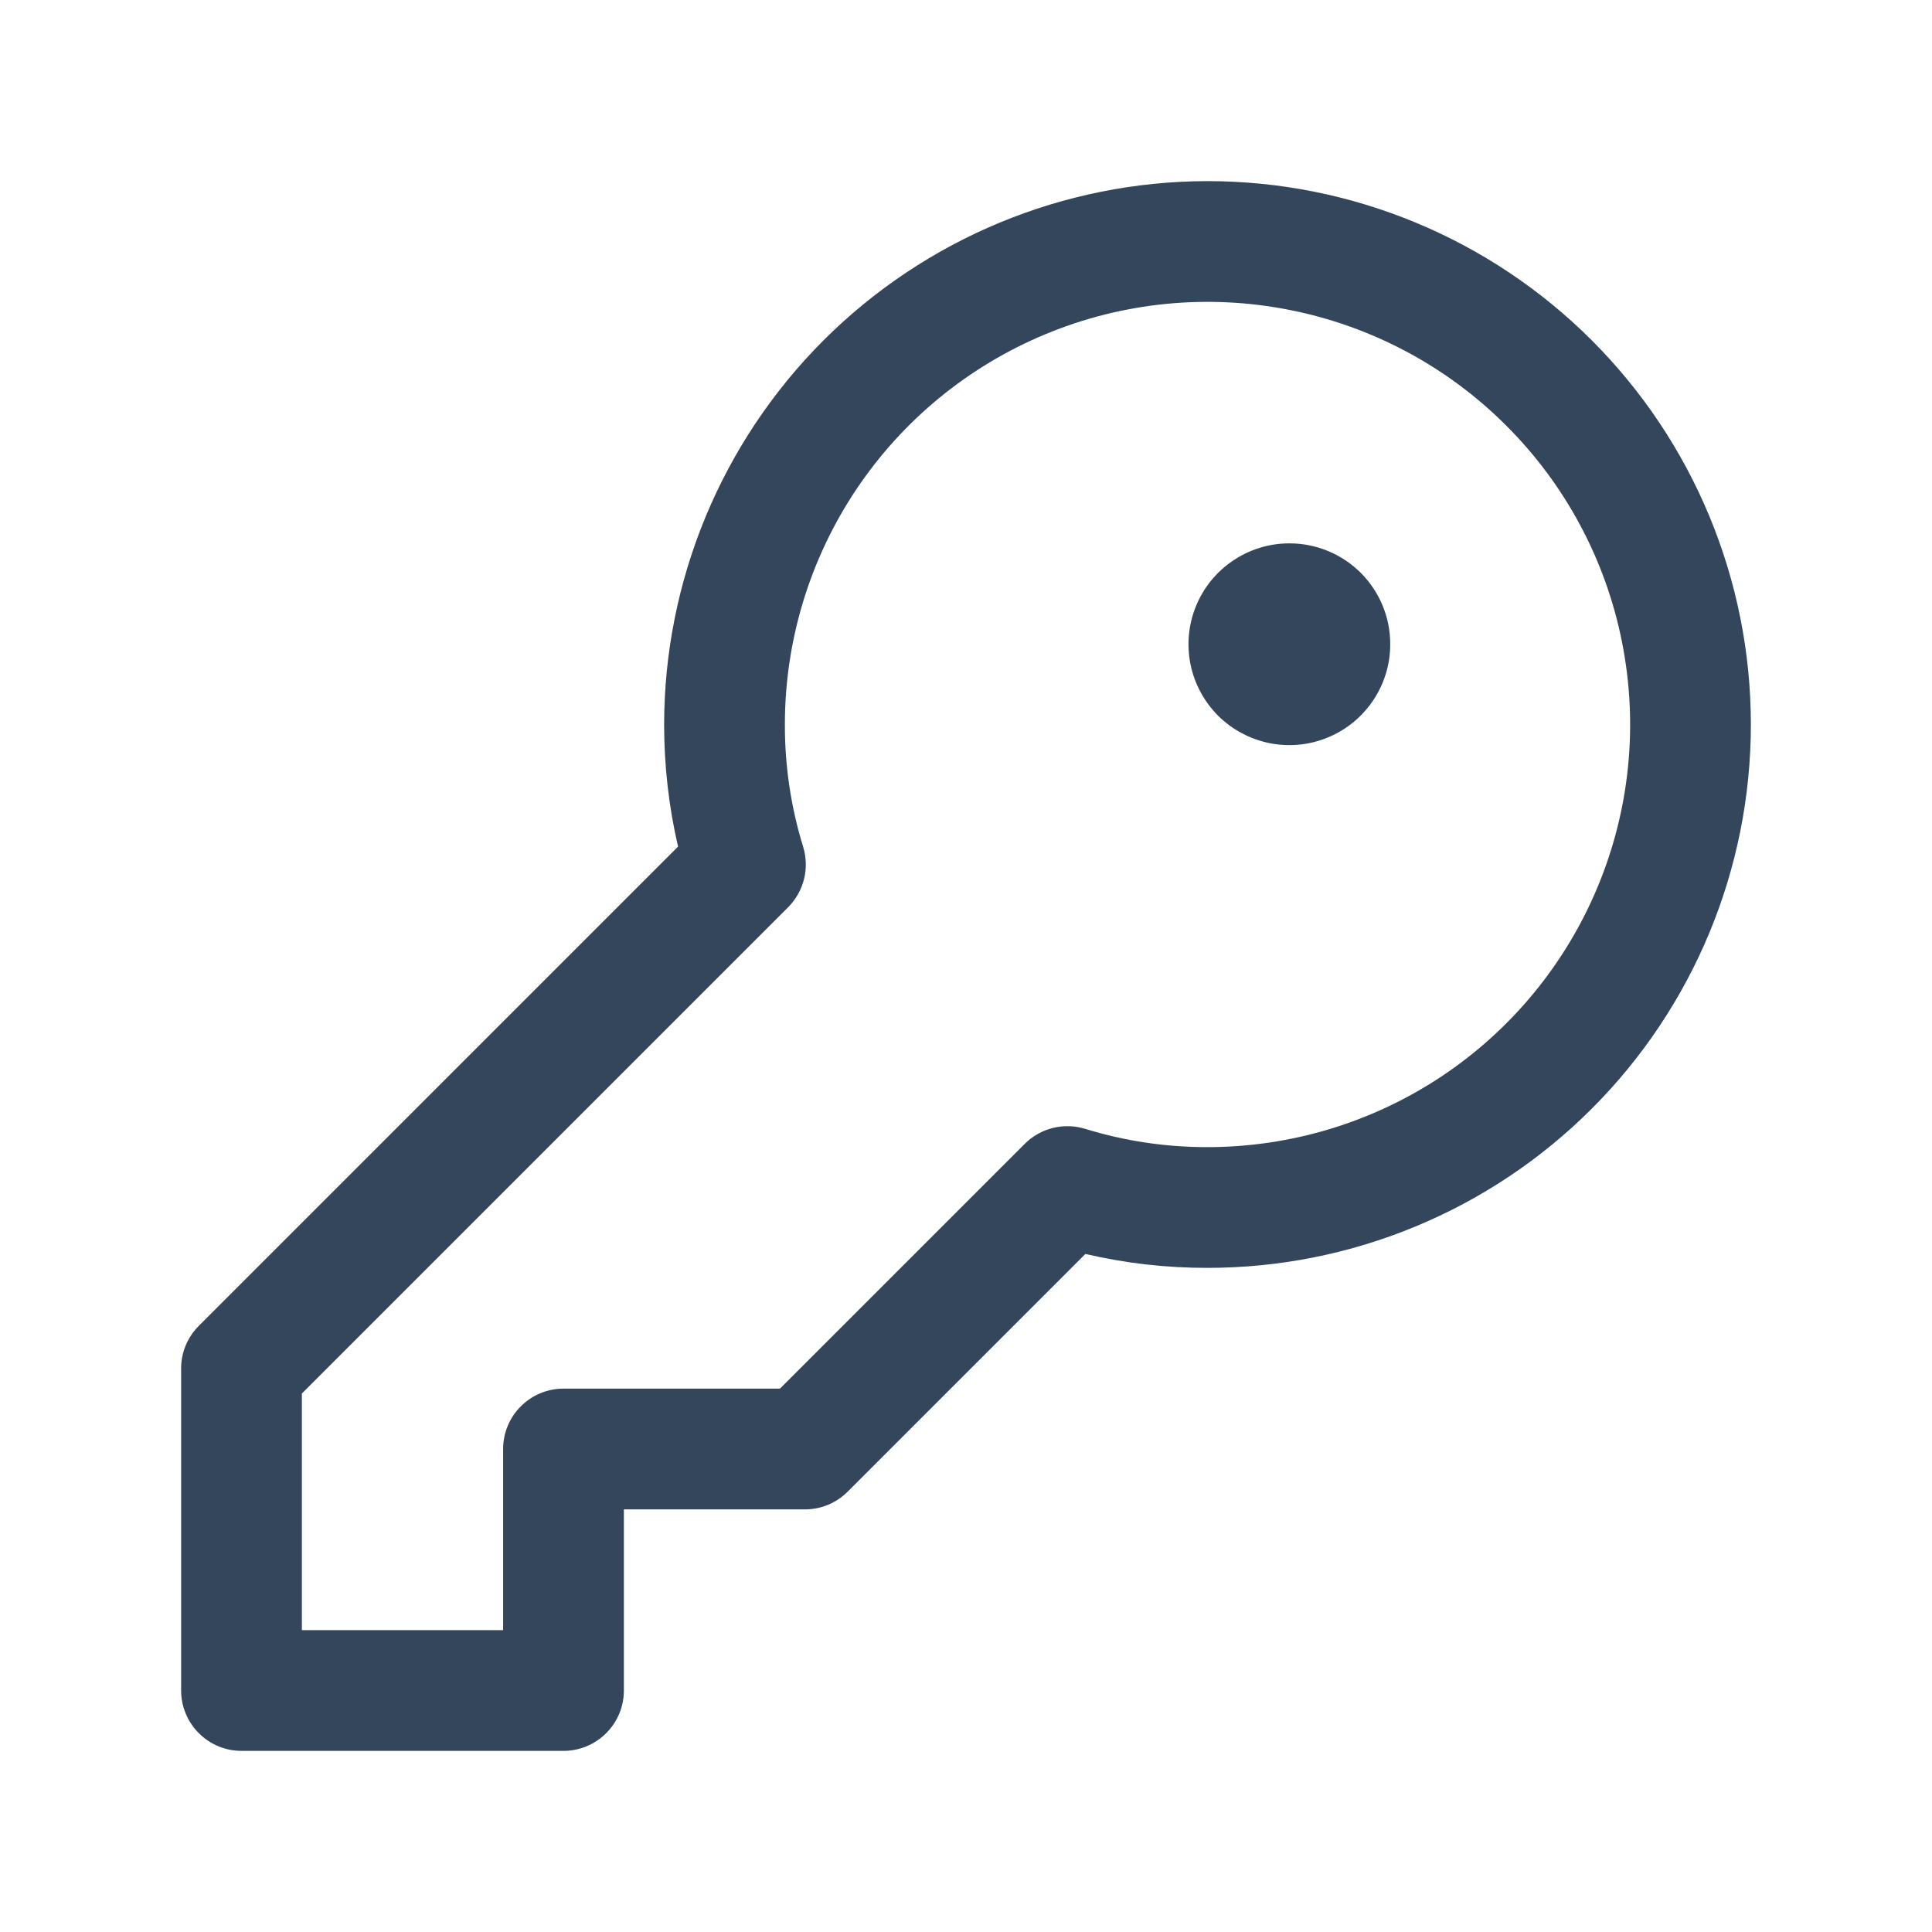
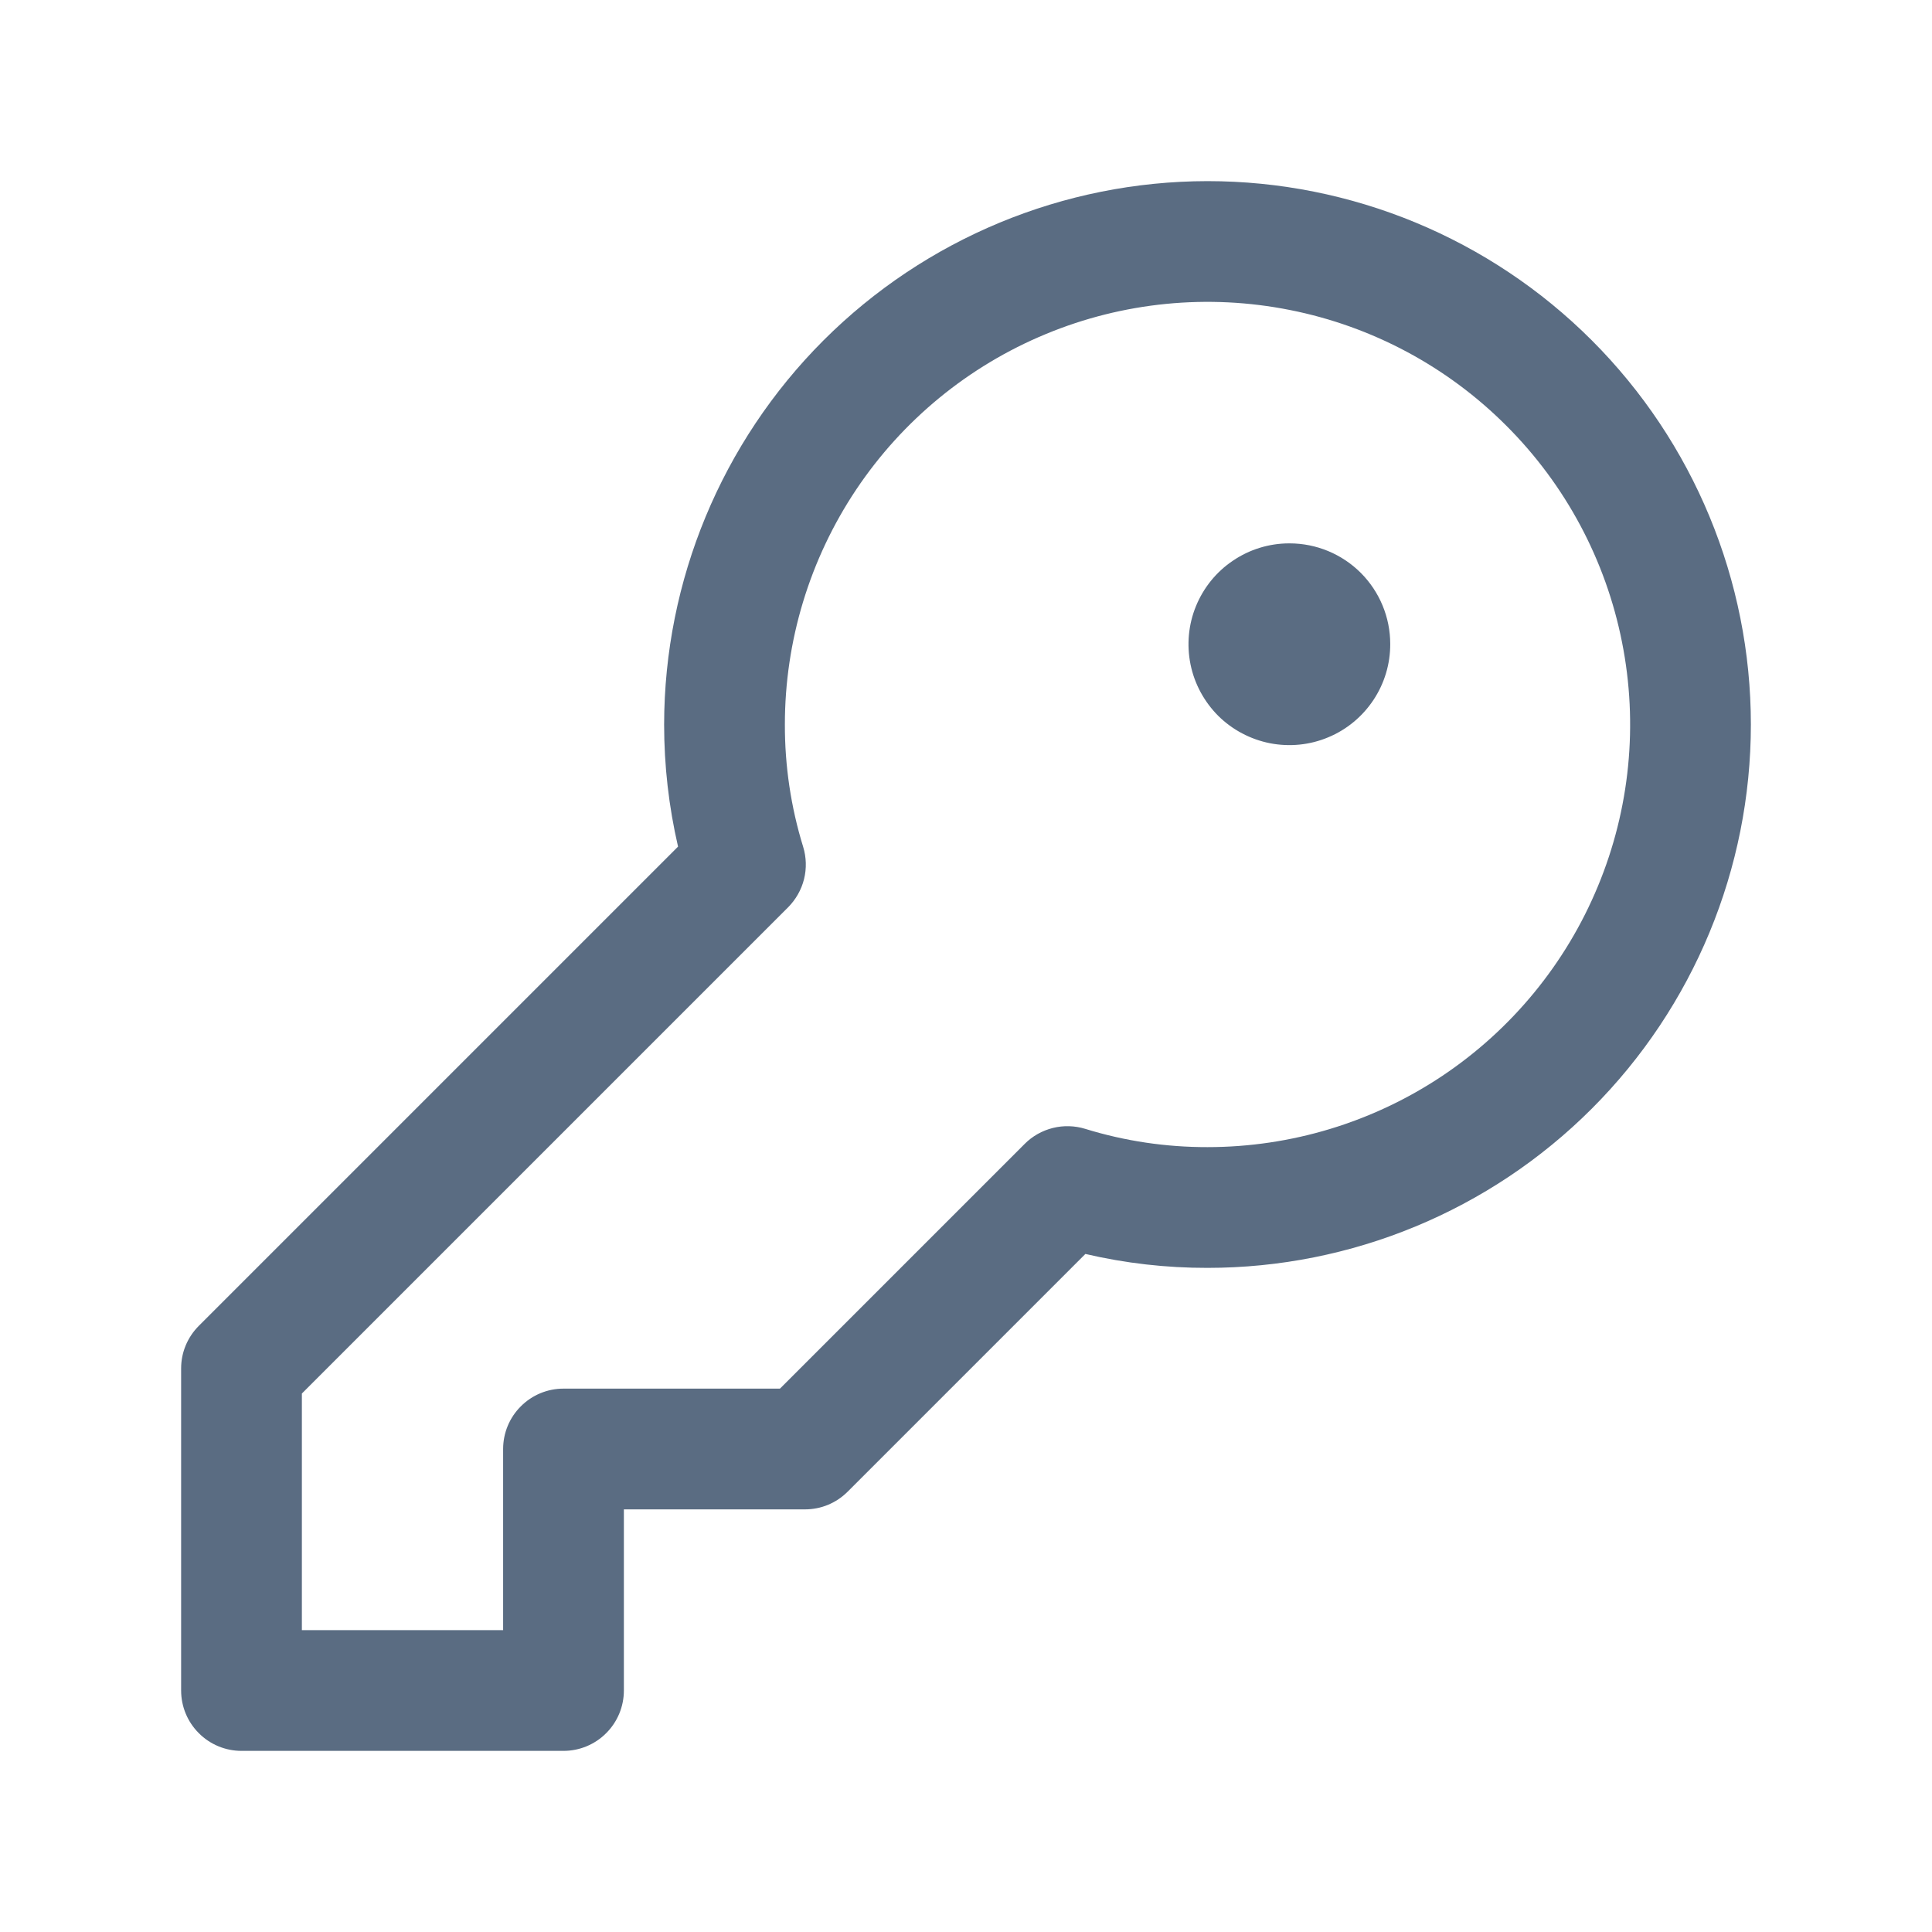
<svg xmlns="http://www.w3.org/2000/svg" preserveAspectRatio="none" overflow="visible" style="display: block;" width="24" height="24" viewBox="0 0 24 24" fill="none">
  <g id="Icon/Input/Key">
-     <path id="Glyph" d="M15 2.25C13.21 2.252 11.495 2.964 10.229 4.229C8.964 5.495 8.252 7.21 8.25 9C8.25 9.511 8.308 10.02 8.423 10.517L2.47 16.47C2.4 16.54 2.345 16.622 2.307 16.713C2.269 16.804 2.25 16.901 2.25 17V21C2.25 21.199 2.329 21.39 2.47 21.53C2.61 21.671 2.801 21.75 3 21.75H7C7.199 21.75 7.39 21.671 7.53 21.53C7.671 21.39 7.75 21.199 7.75 21V18.75H10C10.098 18.75 10.196 18.731 10.287 18.693C10.378 18.655 10.46 18.6 10.53 18.53L13.483 15.577C13.98 15.693 14.489 15.751 15 15.75C16.79 15.75 18.507 15.039 19.773 13.773C21.039 12.507 21.75 10.79 21.75 9C21.75 7.21 21.039 5.493 19.773 4.227C18.507 2.961 16.79 2.25 15 2.25ZM15 14.25C14.485 14.251 13.973 14.175 13.481 14.023C13.351 13.983 13.211 13.979 13.079 14.012C12.947 14.045 12.825 14.113 12.729 14.21L9.689 17.25H7C6.801 17.25 6.61 17.329 6.47 17.47C6.329 17.61 6.25 17.801 6.25 18V20.25H3.75V17.311L9.79 11.271C9.886 11.174 9.955 11.053 9.988 10.921C10.021 10.789 10.017 10.649 9.977 10.519C9.825 10.027 9.749 9.515 9.75 9C9.75 7.962 10.058 6.947 10.635 6.083C11.212 5.22 12.032 4.547 12.991 4.15C13.95 3.752 15.006 3.648 16.024 3.851C17.043 4.053 17.978 4.553 18.712 5.288C19.447 6.022 19.947 6.957 20.149 7.976C20.352 8.994 20.248 10.05 19.85 11.009C19.453 11.968 18.78 12.788 17.917 13.365C17.053 13.942 16.038 14.25 15 14.25ZM17.27 8C17.271 8.248 17.198 8.49 17.061 8.696C16.924 8.902 16.729 9.064 16.5 9.159C16.272 9.255 16.02 9.28 15.777 9.233C15.534 9.185 15.31 9.067 15.134 8.893C14.959 8.718 14.838 8.495 14.789 8.253C14.74 8.01 14.763 7.758 14.857 7.529C14.951 7.3 15.11 7.103 15.316 6.965C15.521 6.826 15.762 6.751 16.01 6.75H16.02C16.352 6.75 16.669 6.882 16.904 7.116C17.138 7.351 17.27 7.668 17.27 8Z" fill="#34465c" />
+     <path id="Glyph" d="M15 2.25C13.21 2.252 11.495 2.964 10.229 4.229C8.964 5.495 8.252 7.21 8.25 9C8.25 9.511 8.308 10.02 8.423 10.517L2.47 16.47C2.4 16.54 2.345 16.622 2.307 16.713C2.269 16.804 2.25 16.901 2.25 17V21C2.25 21.199 2.329 21.39 2.47 21.53C2.61 21.671 2.801 21.75 3 21.75H7C7.199 21.75 7.39 21.671 7.53 21.53C7.671 21.39 7.75 21.199 7.75 21V18.75H10C10.098 18.75 10.196 18.731 10.287 18.693C10.378 18.655 10.46 18.6 10.53 18.53L13.483 15.577C13.98 15.693 14.489 15.751 15 15.75C16.79 15.75 18.507 15.039 19.773 13.773C21.039 12.507 21.75 10.79 21.75 9C21.75 7.21 21.039 5.493 19.773 4.227C18.507 2.961 16.79 2.25 15 2.25ZM15 14.25C14.485 14.251 13.973 14.175 13.481 14.023C13.351 13.983 13.211 13.979 13.079 14.012C12.947 14.045 12.825 14.113 12.729 14.21L9.689 17.25H7C6.801 17.25 6.61 17.329 6.47 17.47C6.329 17.61 6.25 17.801 6.25 18V20.25H3.75V17.311L9.79 11.271C9.886 11.174 9.955 11.053 9.988 10.921C10.021 10.789 10.017 10.649 9.977 10.519C9.825 10.027 9.749 9.515 9.75 9C9.75 7.962 10.058 6.947 10.635 6.083C11.212 5.22 12.032 4.547 12.991 4.15C13.95 3.752 15.006 3.648 16.024 3.851C17.043 4.053 17.978 4.553 18.712 5.288C19.447 6.022 19.947 6.957 20.149 7.976C20.352 8.994 20.248 10.05 19.85 11.009C19.453 11.968 18.78 12.788 17.917 13.365C17.053 13.942 16.038 14.25 15 14.25ZM17.27 8C17.271 8.248 17.198 8.49 17.061 8.696C16.924 8.902 16.729 9.064 16.5 9.159C16.272 9.255 16.02 9.28 15.777 9.233C15.534 9.185 15.31 9.067 15.134 8.893C14.959 8.718 14.838 8.495 14.789 8.253C14.74 8.01 14.763 7.758 14.857 7.529C14.951 7.3 15.11 7.103 15.316 6.965C15.521 6.826 15.762 6.751 16.01 6.75H16.02C16.352 6.75 16.669 6.882 16.904 7.116C17.138 7.351 17.27 7.668 17.27 8Z" fill="#5a6c82" />
  </g>
</svg>
